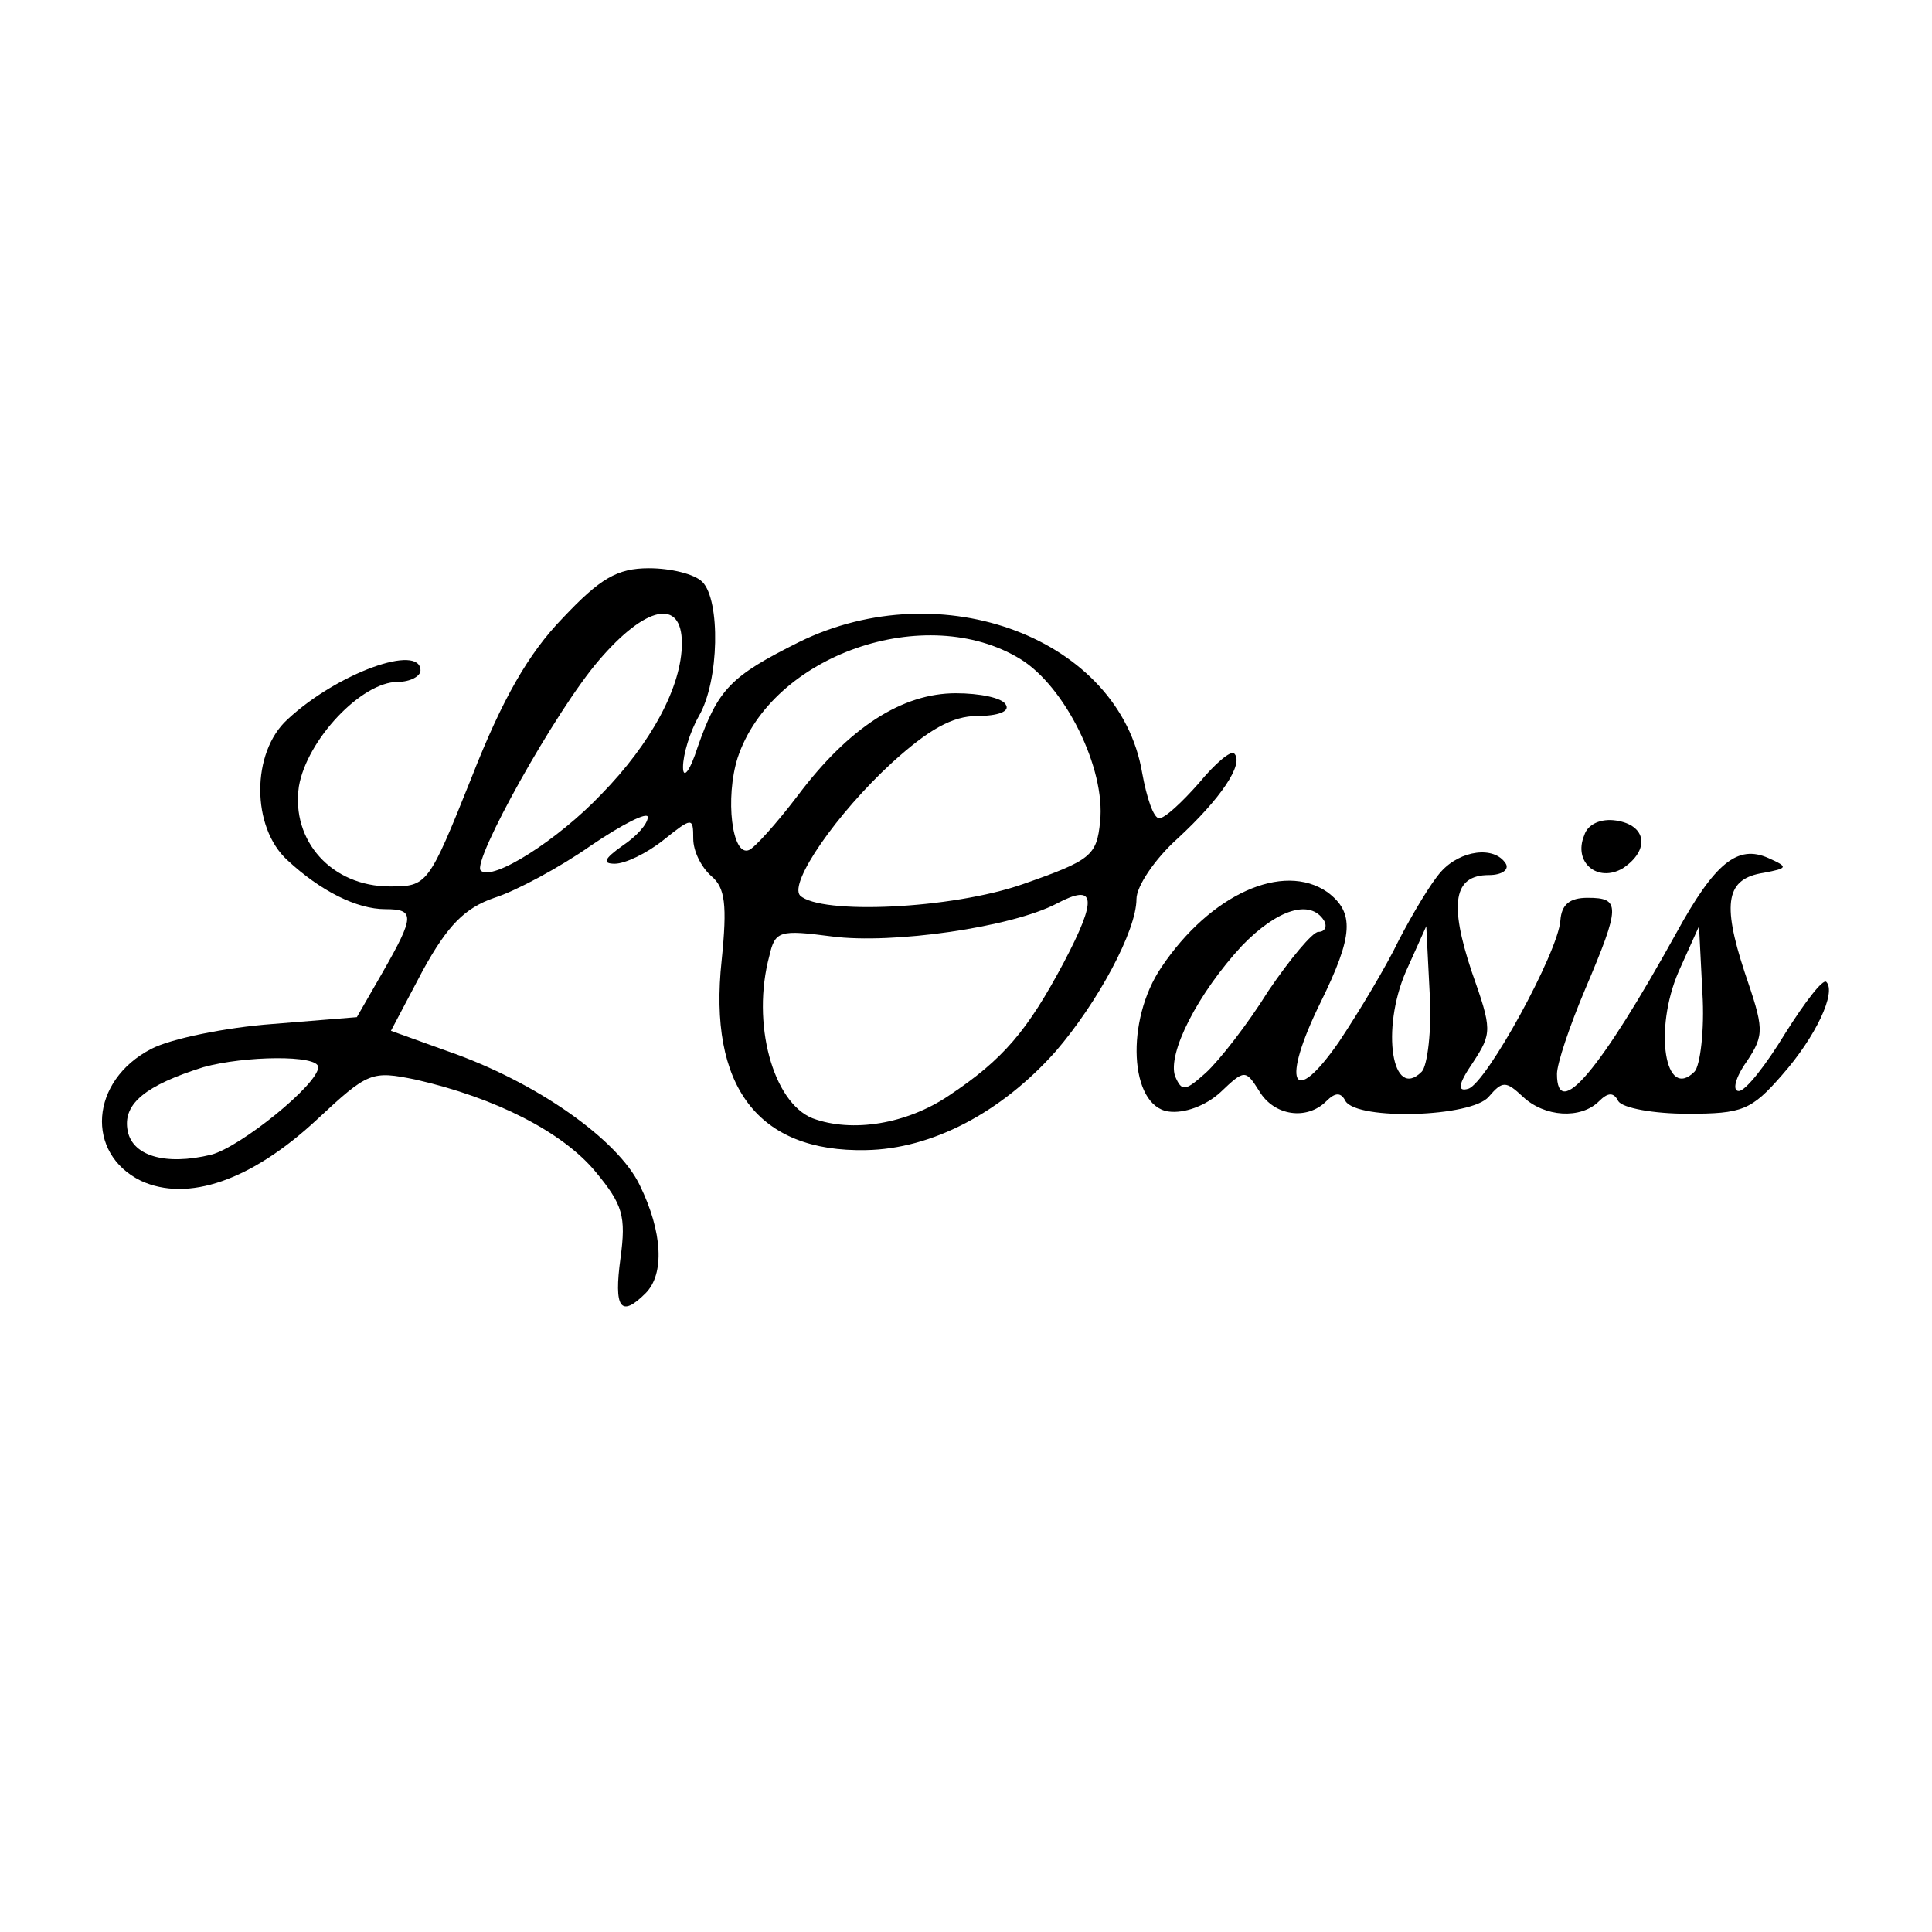
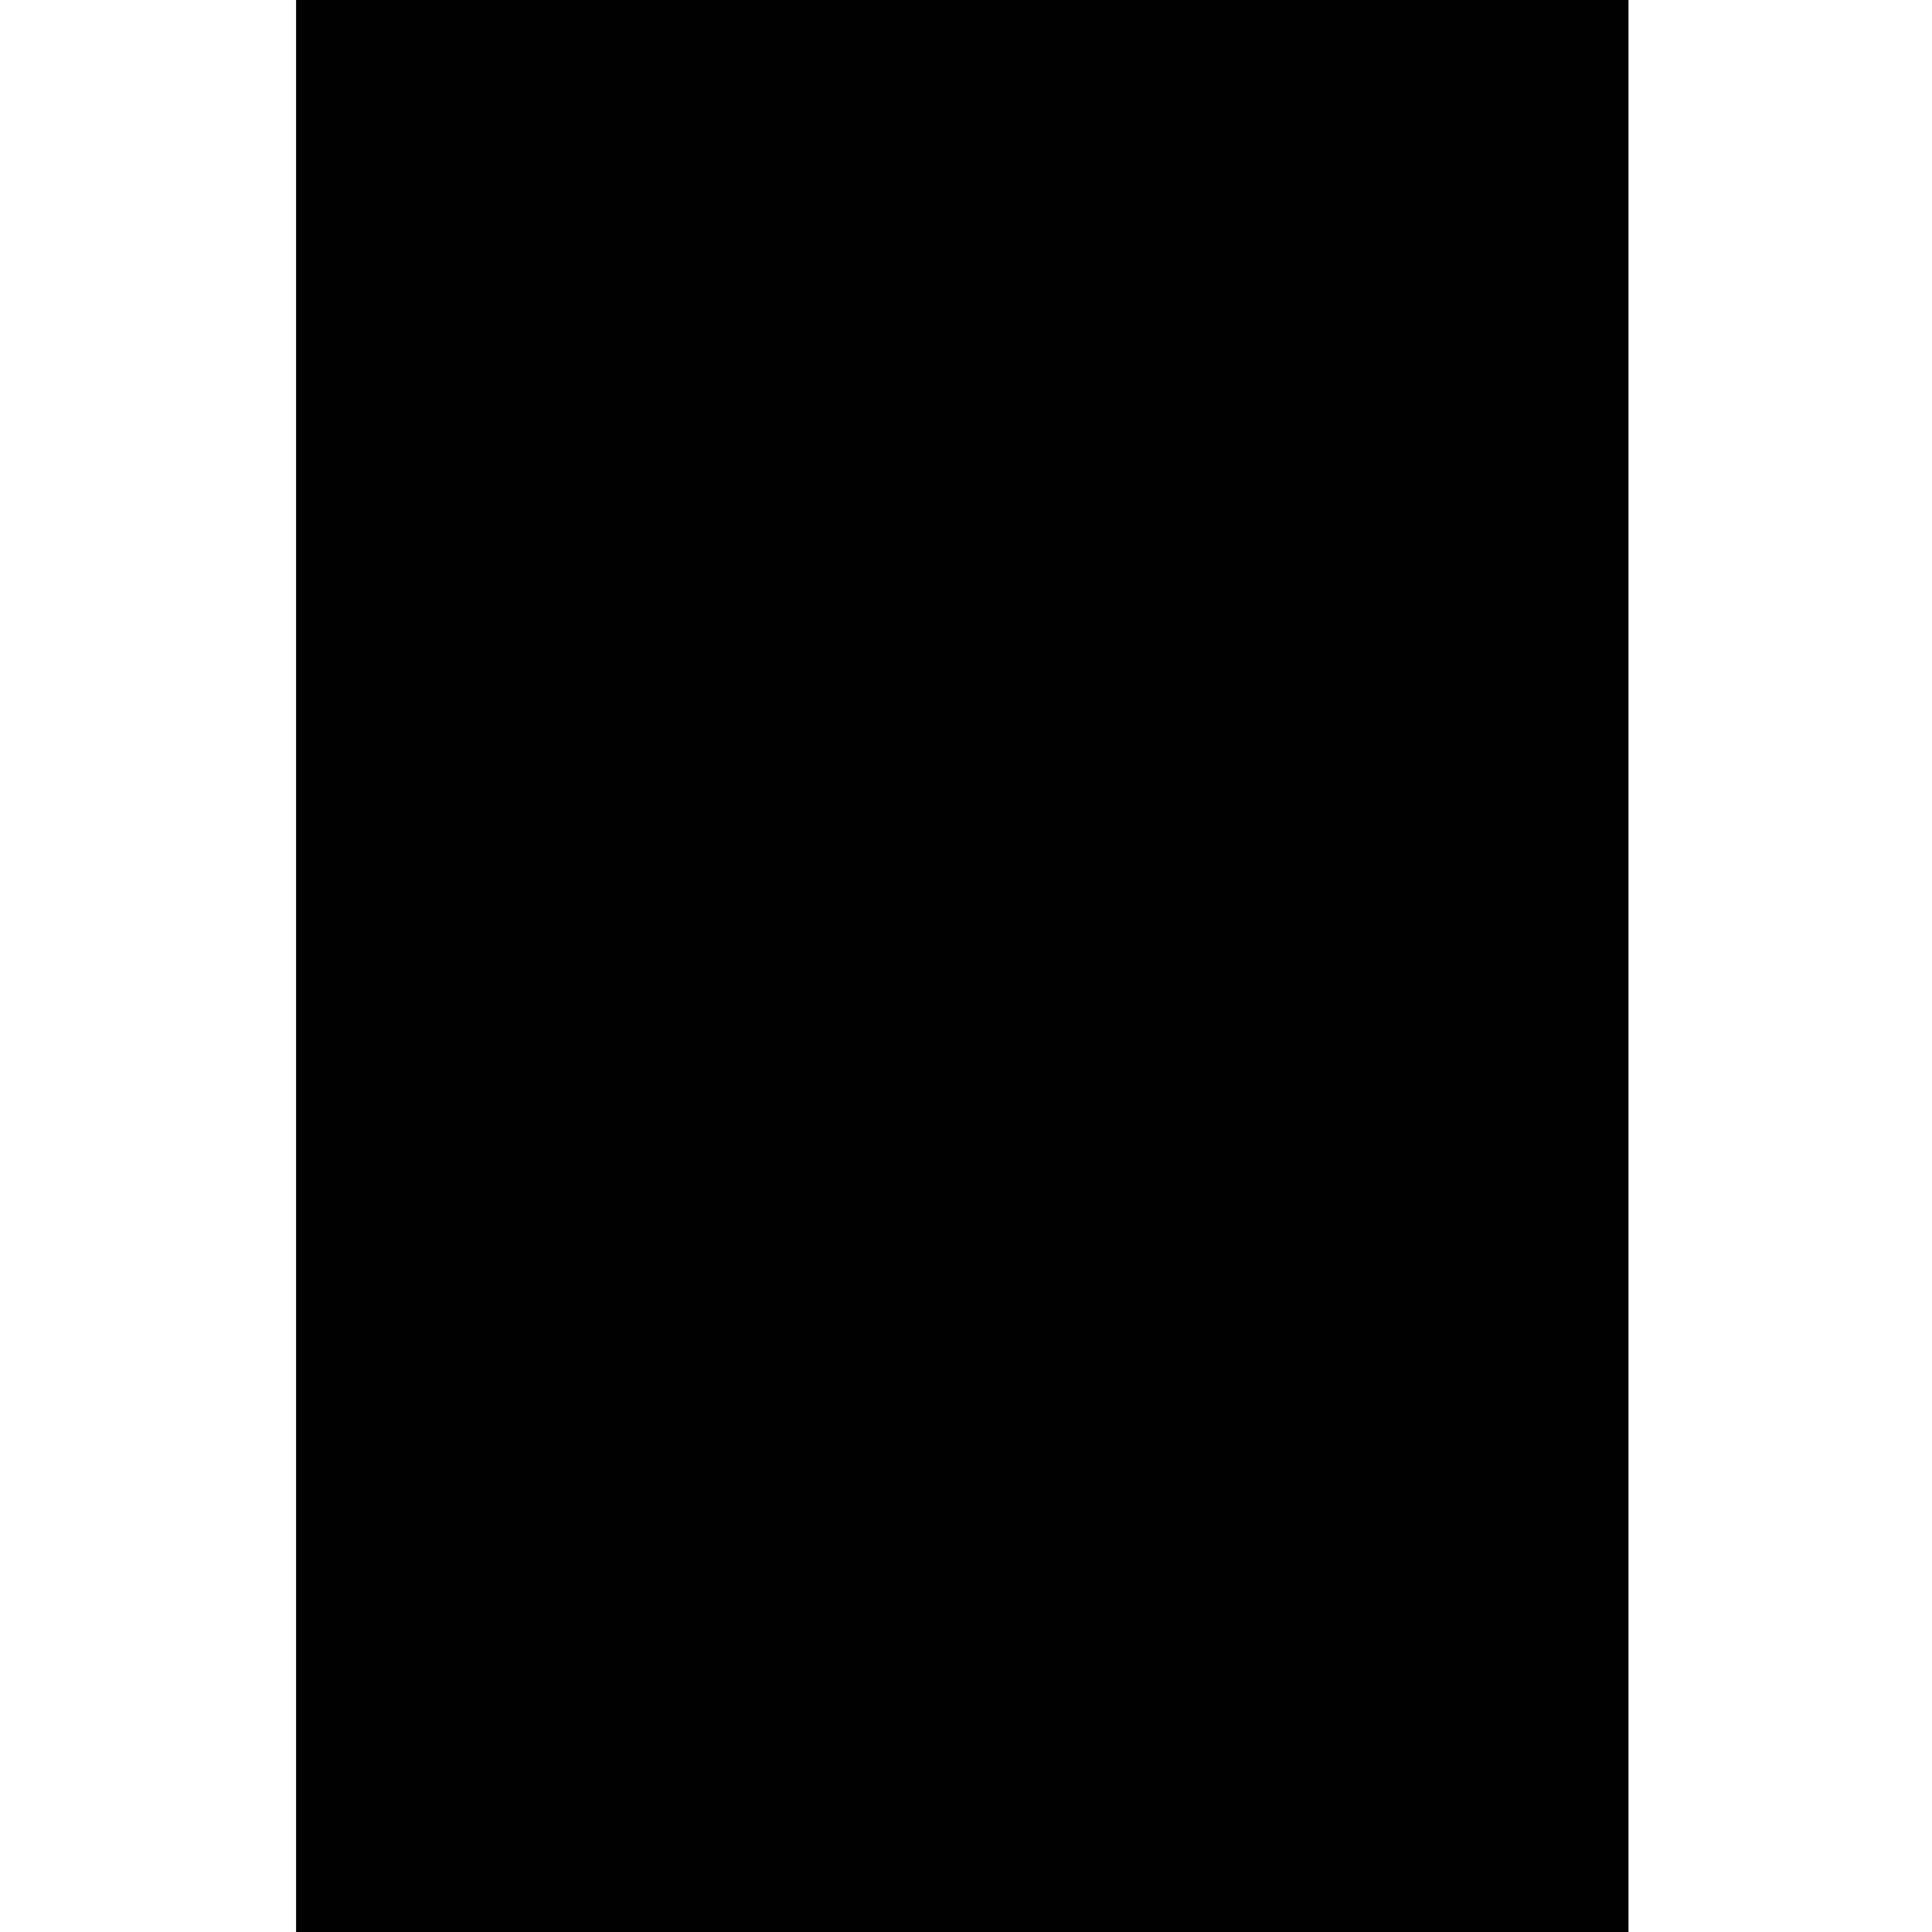
- <svg xmlns="http://www.w3.org/2000/svg" version="1.0" width="170pt" height="170pt" viewBox="0 0 170 170" preserveAspectRatio="xMidYMid meet">
-   <g transform="translate(0,170) scale(0.1,-0.1)" fill="#000000" stroke="none">
-     <path d="M495 1156 c-30 -31 -53 -71 -80 -140 -38 -95 -39 -96 -72 -96 -51 0 -87 40 -80 88 7 41 55 92 87 92 11 0 20 5 20 10 0 24 -73 -2 -117 -43 -32 -29 -32 -95 0 -124 29 -27 61 -43 86 -43 26 0 26 -6 -2 -55 l-23 -40 -74 -6 c-41 -3 -90 -13 -107 -22 -54 -28 -58 -92 -9 -116 41 -19 97 0 155 54 45 42 48 43 87 35 70 -16 129 -46 158 -81 24 -29 27 -39 22 -76 -6 -44 0 -53 22 -31 17 17 15 54 -5 95 -19 40 -91 91 -169 118 l-50 18 28 53 c22 40 37 55 63 64 19 6 58 27 85 46 28 19 50 30 50 25 0 -6 -10 -17 -22 -25 -17 -12 -18 -16 -7 -16 9 0 28 9 43 21 25 20 26 20 26 1 0 -11 7 -25 16 -33 12 -10 14 -25 9 -74 -12 -111 32 -169 127 -167 58 1 119 33 167 87 37 43 71 106 71 134 0 11 16 35 36 53 38 35 59 66 50 75 -3 3 -17 -9 -31 -26 -15 -17 -30 -31 -35 -31 -5 0 -11 18 -15 40 -20 118 -176 177 -302 115 -60 -30 -71 -41 -89 -92 -7 -22 -13 -29 -13 -18 0 11 6 31 14 45 18 31 19 102 3 118 -7 7 -28 12 -47 12 -28 0 -43 -9 -76 -44z m105 -22 c0 -38 -27 -88 -71 -133 -38 -40 -96 -77 -106 -67 -8 8 66 141 104 185 41 48 73 55 73 15z m298 -14 c39 -24 75 -96 70 -143 -3 -30 -8 -34 -68 -55 -63 -22 -178 -27 -196 -10 -10 11 32 72 81 117 32 29 53 41 75 41 18 0 29 4 25 10 -3 6 -23 10 -44 10 -47 0 -94 -30 -139 -90 -19 -25 -38 -46 -43 -48 -15 -6 -21 46 -10 81 30 91 166 138 249 87z m38 -267 c-32 -60 -53 -85 -101 -117 -37 -25 -85 -33 -120 -20 -35 14 -54 84 -38 143 5 22 9 23 55 17 53 -7 158 8 198 29 34 18 36 5 6 -52z m-656 -92 c0 -15 -68 -70 -94 -77 -41 -10 -71 -1 -74 23 -3 22 16 38 67 54 36 10 101 11 101 0z" />
-     <path d="M1394 965 c-10 -24 12 -42 34 -29 24 16 21 38 -6 42 -13 2 -25 -3 -28 -13z" />
-     <path d="M1268 933 c-9 -10 -25 -37 -37 -60 -11 -23 -35 -63 -53 -90 -41 -59 -51 -36 -16 35 29 59 30 79 6 97 -39 27 -103 -2 -146 -66 -32 -47 -28 -122 6 -127 14 -2 33 5 46 17 21 20 22 20 34 1 13 -22 42 -26 59 -9 8 8 13 8 17 0 11 -17 111 -14 126 4 12 14 15 14 30 0 19 -18 51 -20 67 -4 8 8 13 8 17 0 4 -6 31 -11 61 -11 48 0 56 3 83 34 30 34 48 73 39 82 -3 3 -19 -18 -36 -45 -17 -28 -35 -51 -41 -51 -6 0 -3 12 7 26 16 24 15 29 -2 79 -20 61 -16 82 17 87 21 4 22 5 4 13 -27 12 -47 -4 -81 -66 -67 -121 -105 -166 -105 -124 0 9 11 42 25 75 31 73 31 80 2 80 -16 0 -23 -6 -24 -20 -2 -28 -65 -143 -81 -148 -10 -3 -9 4 4 23 17 26 17 29 -1 80 -20 60 -16 85 15 85 12 0 18 5 15 10 -10 16 -40 12 -57 -7z m-103 -43 c3 -5 1 -10 -5 -10 -5 0 -25 -24 -44 -52 -18 -29 -43 -61 -55 -72 -18 -16 -21 -17 -27 -3 -7 20 20 73 59 115 31 32 60 41 72 22z m86 -133 c-26 -26 -36 37 -14 88 l18 40 3 -59 c2 -32 -2 -64 -7 -69z m240 0 c-26 -26 -36 37 -14 88 l18 40 3 -59 c2 -32 -2 -64 -7 -69z" />
+ <svg xmlns="http://www.w3.org/2000/svg" version="1.0" width="261pt" height="261pt" viewBox="0 0 261 261" preserveAspectRatio="xMidYMid meet">
+   <g transform="translate(0,261) scale(0.1,-0.1)" fill="#000000" stroke="none">
+     <path d="M400 1305 l0 -1305 900 0 900 0 0 1305 0 1305 -900 0 -900 0 0 -1305z" />
  </g>
</svg>
